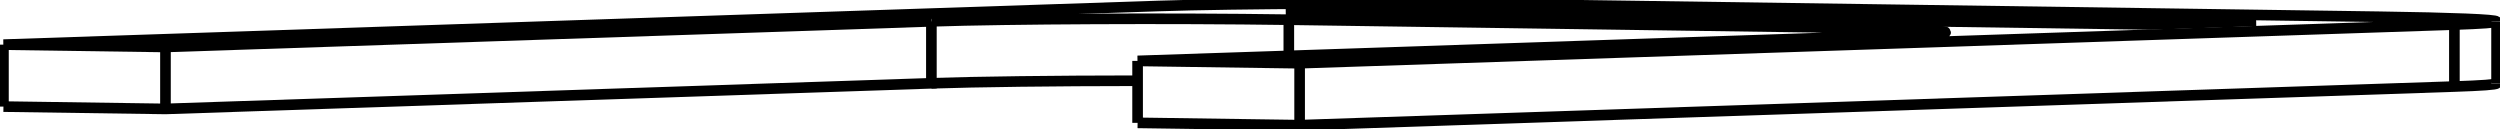
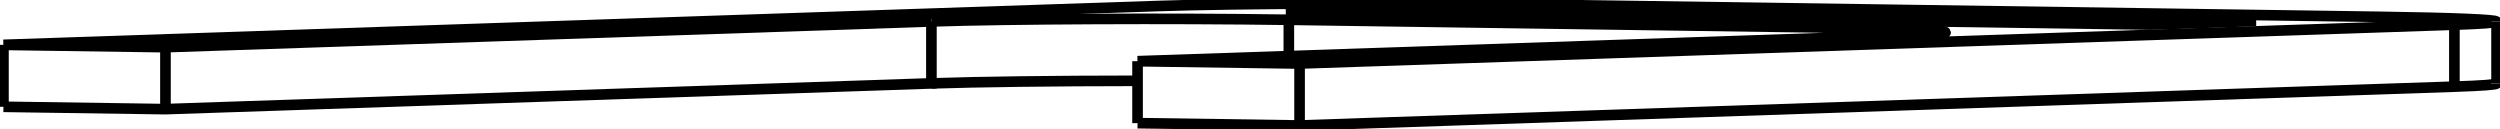
- <svg xmlns="http://www.w3.org/2000/svg" version="1.1" viewBox="-377.516 -18.365 726.204 37.361" fill="none" stroke="black" stroke-width="0.6%" vector-effect="non-scaling-stroke">
-   <path d="M -106.965 5.828 A 75 1.643 360 0 1 -47.065 5.086" />
-   <path d="M -106.965 -12.167 A 75 1.643 360 0 1 -3.138 -12.642 L 153.744 -10.393 A 75 1.643 360 0 1 187.669 -9.019 A 75 1.643 360 0 1 175.422 -8.119 L -47.065 -0.674 L -0 0 L 335.441 -11.224 A 75 1.643 180 0 0 347.689 -12.124 L 347.689 5.872" />
-   <path d="M -47.065 17.321 L -47.065 -0.674" />
-   <path d="M -0 17.996 L -0 0" />
-   <path d="M -47.065 17.321 L -0 17.996 L 335.441 6.772 A 75 1.643 180 0 0 347.689 5.872" />
-   <path d="M 347.689 -12.124 A 75 1.643 180 0 0 313.763 -13.498 L 62.753 -17.097 A 75 1.643 180 0 0 -41.074 -16.622 L -376.516 -5.397 L -329.451 -4.723 L -106.965 -12.167" />
-   <path d="M -376.516 12.598 L -376.516 -5.397" />
-   <path d="M -329.451 13.273 L -329.451 -4.723" />
-   <path d="M -376.516 12.598 L -329.451 13.273 L -106.965 5.828 L -106.965 -12.167" />
-   <path d="M 26.813 -14.421 L 26.813 -15.894 L -3.993 -14.863 L 247.017 -11.265 L 277.823 -12.295 L 26.813 -15.894" />
-   <path d="M -3.138 -2.144 L -3.138 -12.642" />
-   <path d="M 153.744 -7.394 L 153.744 -10.393" />
-   <path d="M 335.441 6.772 L 335.441 -11.224" />
+ <svg xmlns="http://www.w3.org/2000/svg" version="1.1" viewBox="-377.521 -18.407 726.215 37.449" fill="none" stroke="black" stroke-width="0.6%" vector-effect="non-scaling-stroke">
+   <path d="M -106.96 5.812 A 75 1.651 360 0 1 -47.077 5.067" />
+   <path d="M -106.96 -12.184 A 75 1.651 360 0 1 -3.132 -12.661 L 153.746 -10.4 A 75 1.651 360 0 1 187.669 -9.019 A 75 1.651 360 0 1 175.421 -8.114 L -47.077 -0.632 L -0.014 0.046 L 335.445 -11.235 A 75 1.651 180 0 0 347.693 -12.139 L 347.693 5.856" />
+   <path d="M -47.077 17.364 L -47.077 -0.632" />
+   <path d="M -0.014 18.042 L -0.014 0.046" />
+   <path d="M -47.077 17.364 L -0.014 18.042 L 335.445 6.761 A 75 1.651 180 0 0 347.693 5.856" />
+   <path d="M 347.693 -12.139 A 75 1.651 180 0 0 313.77 -13.521 L 62.765 -17.138 A 75 1.651 180 0 0 -41.063 -16.661 L -376.521 -5.379 L -329.458 -4.701 L -106.96 -12.184" />
+   <path d="M -376.521 12.616 L -376.521 -5.379" />
+   <path d="M -329.458 13.295 L -329.458 -4.701" />
+   <path d="M -376.521 12.616 L -329.458 13.295 L -106.96 5.812 L -106.96 -12.184" />
+   <path d="M 26.823 -14.449 L 26.823 -15.929 L -3.984 -14.893 L 247.021 -11.276 L 277.828 -12.312 L 26.823 -15.929" />
+   <path d="M -3.132 -2.11 L -3.132 -12.661" />
+   <path d="M 153.746 -7.386 L 153.746 -10.4" />
+   <path d="M 335.445 6.761 L 335.445 -11.235" />
</svg>
